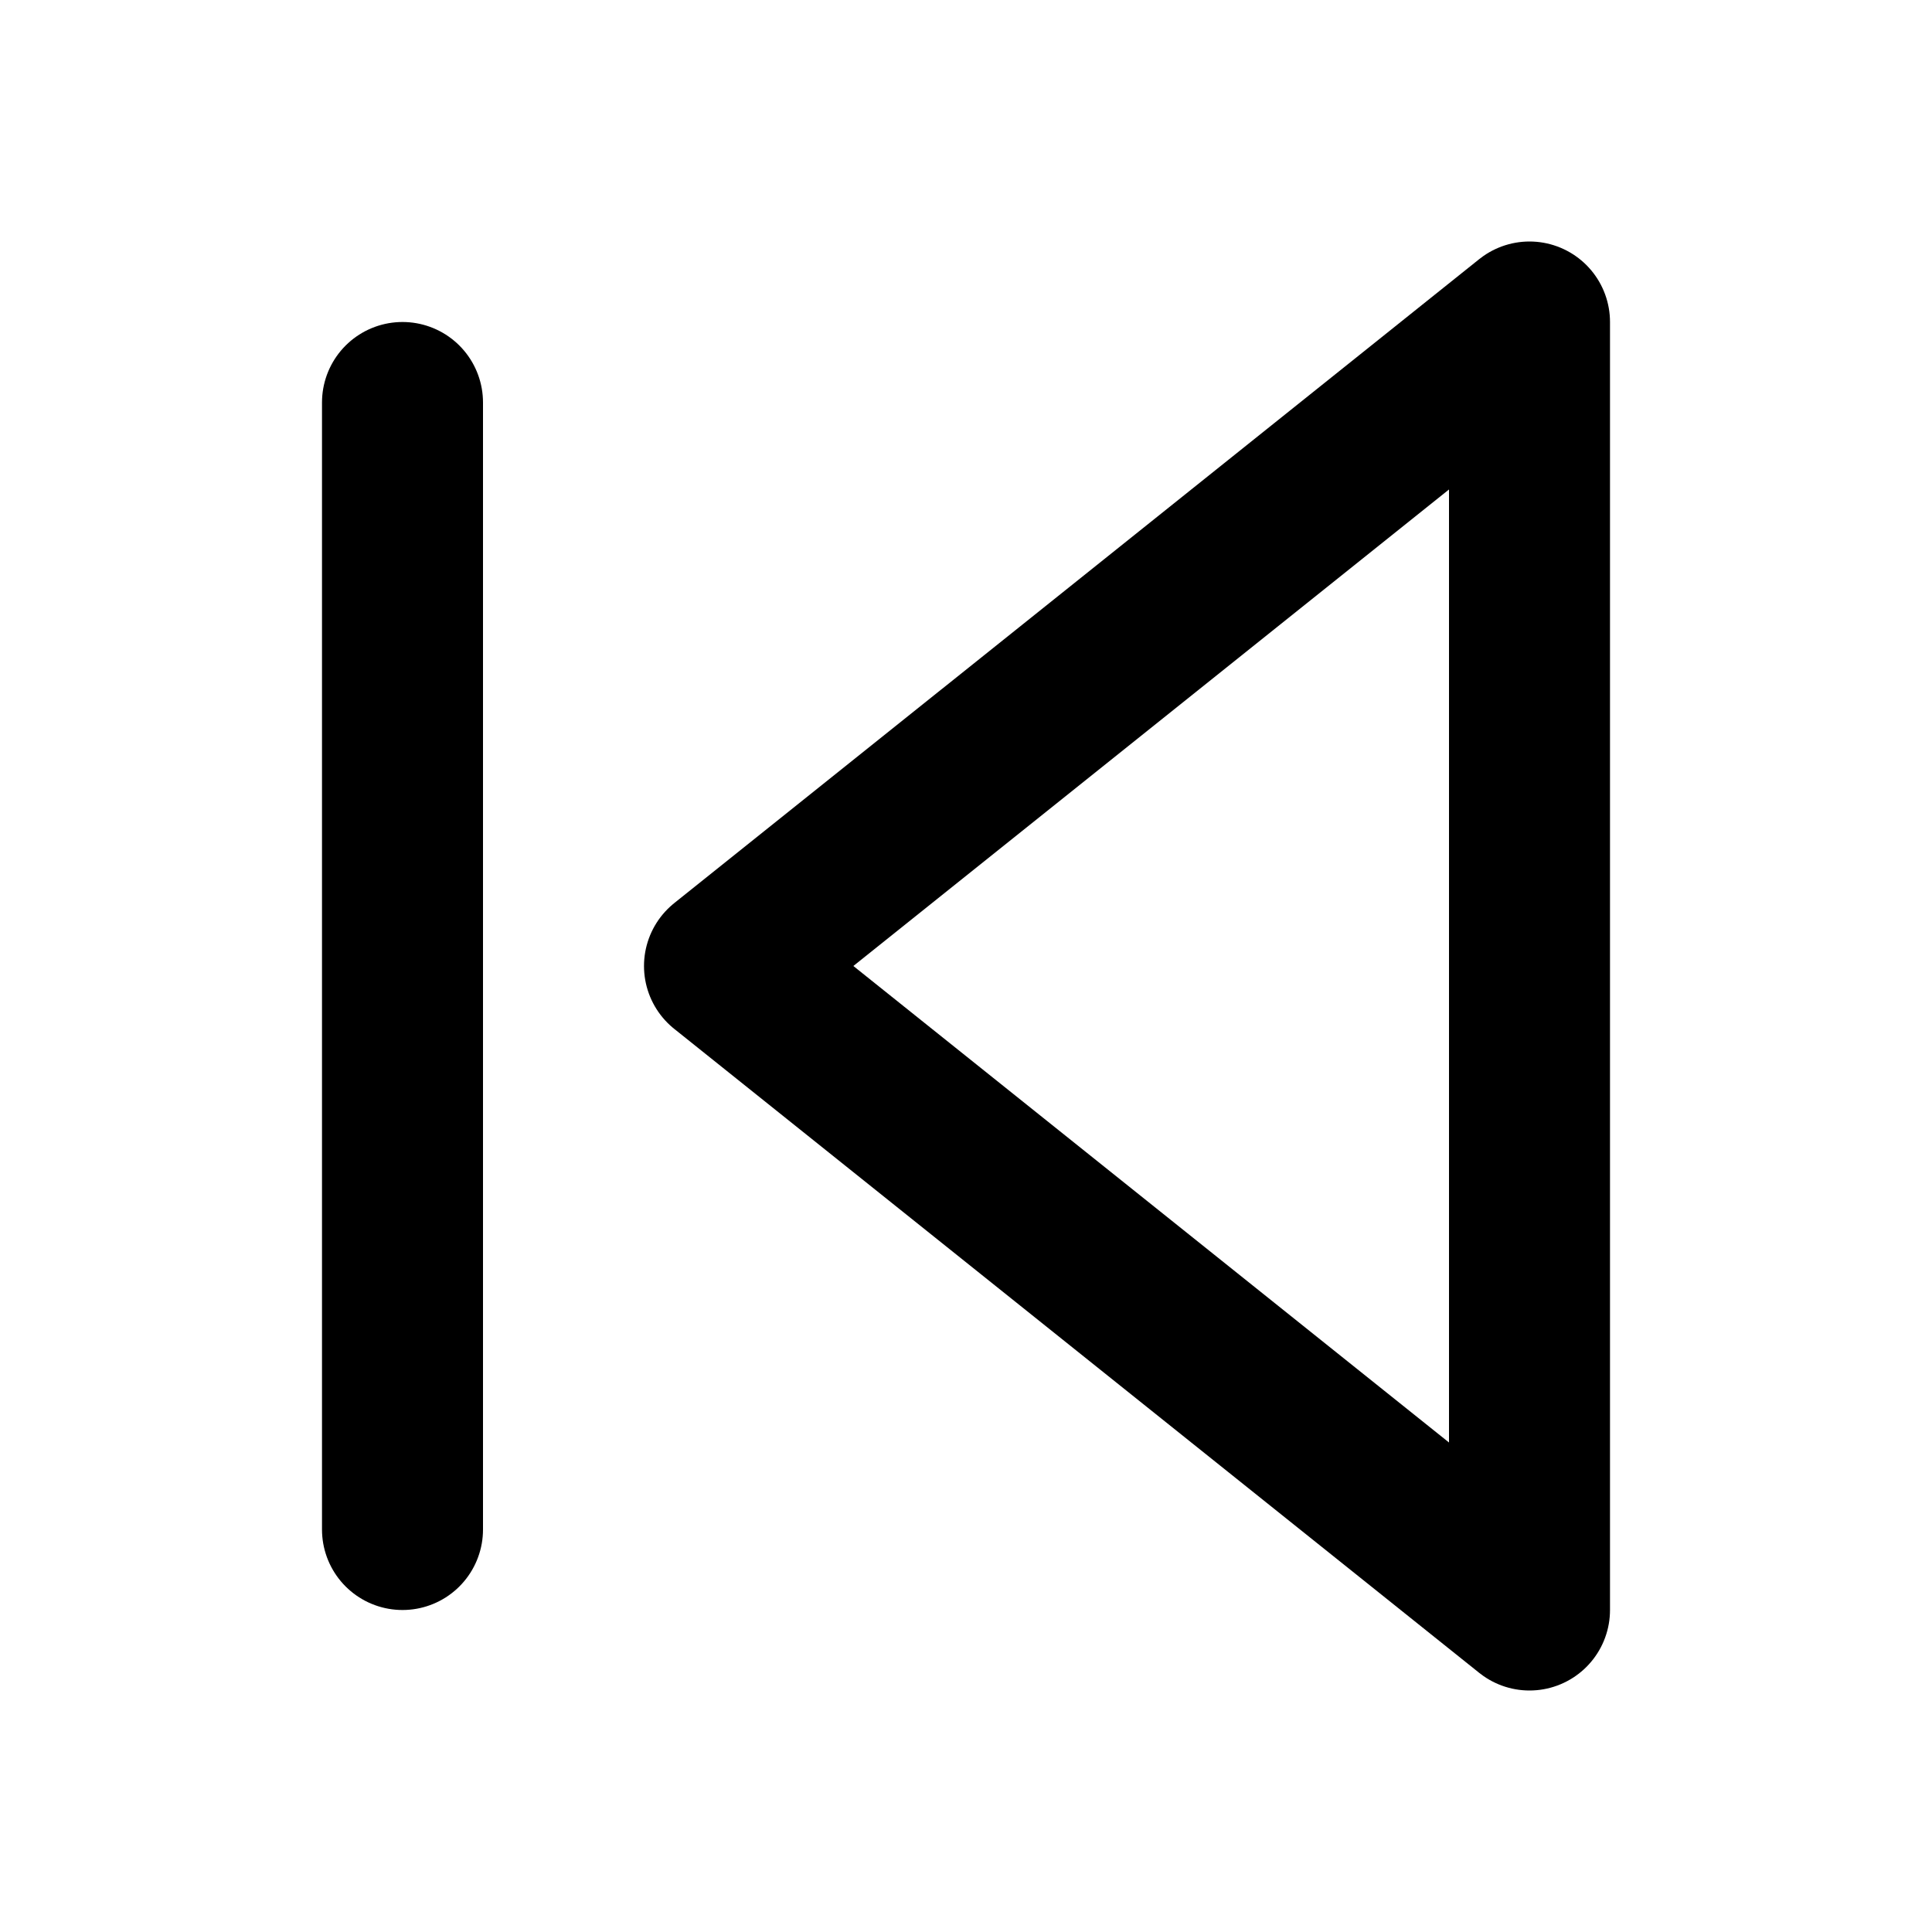
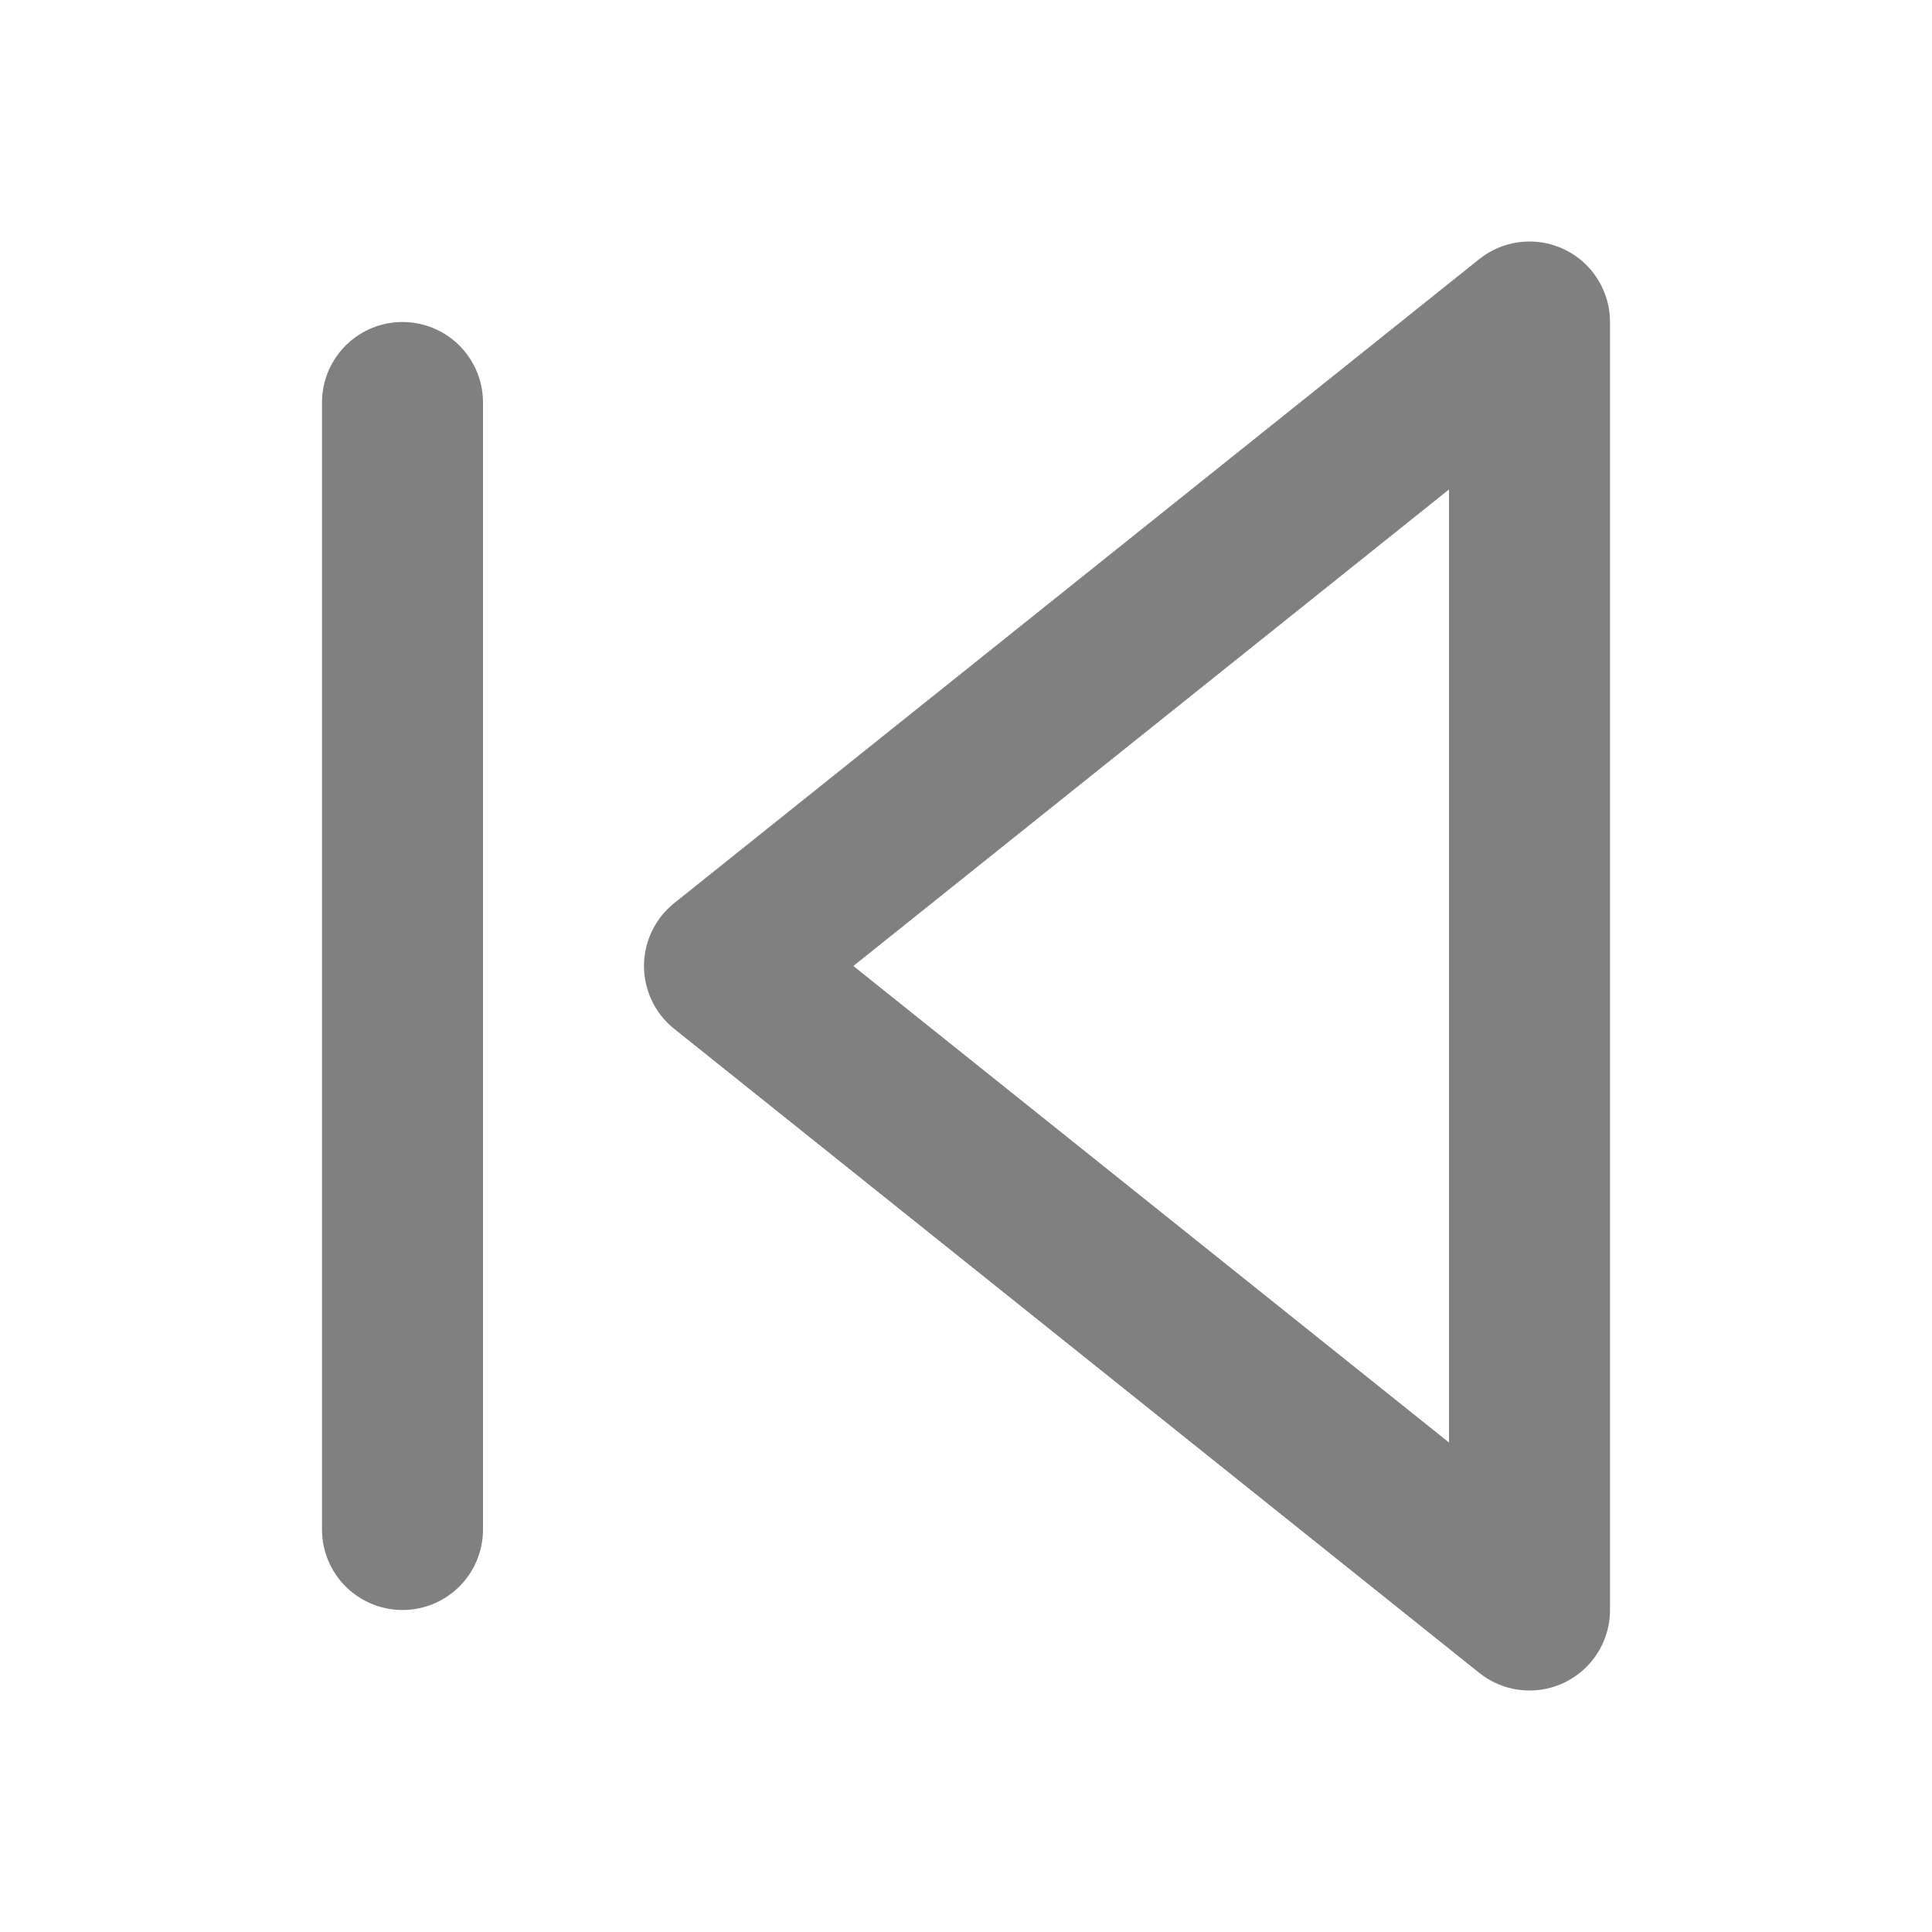
- <svg xmlns="http://www.w3.org/2000/svg" width="24" height="24" viewBox="0 0 24 24" fill="none" stroke="currentColor" stroke-width="2" stroke-linecap="round" stroke-linejoin="round" class="feather feather-skip-back">
-   <polygon points="19 20 9 12 19 4 19 20" />
-   <line x1="5" y1="19" x2="5" y2="5" />
+ <svg xmlns="http://www.w3.org/2000/svg" width="24" height="24" viewBox="0 0 24 24" fill="none" stroke="currentColor" stroke-width="2" stroke-linecap="round" stroke-linejoin="round" class="feather feather-skip-back" version="1.1" id="svg9441">
+   <defs id="defs9445" />
+   <polygon points="19 20 9 12 19 4 19 20" id="polygon9437" style="stroke:#808080" />
+   <line x1="5" y1="19" x2="5" y2="5" id="line9439" style="stroke:#808080" />
</svg>
